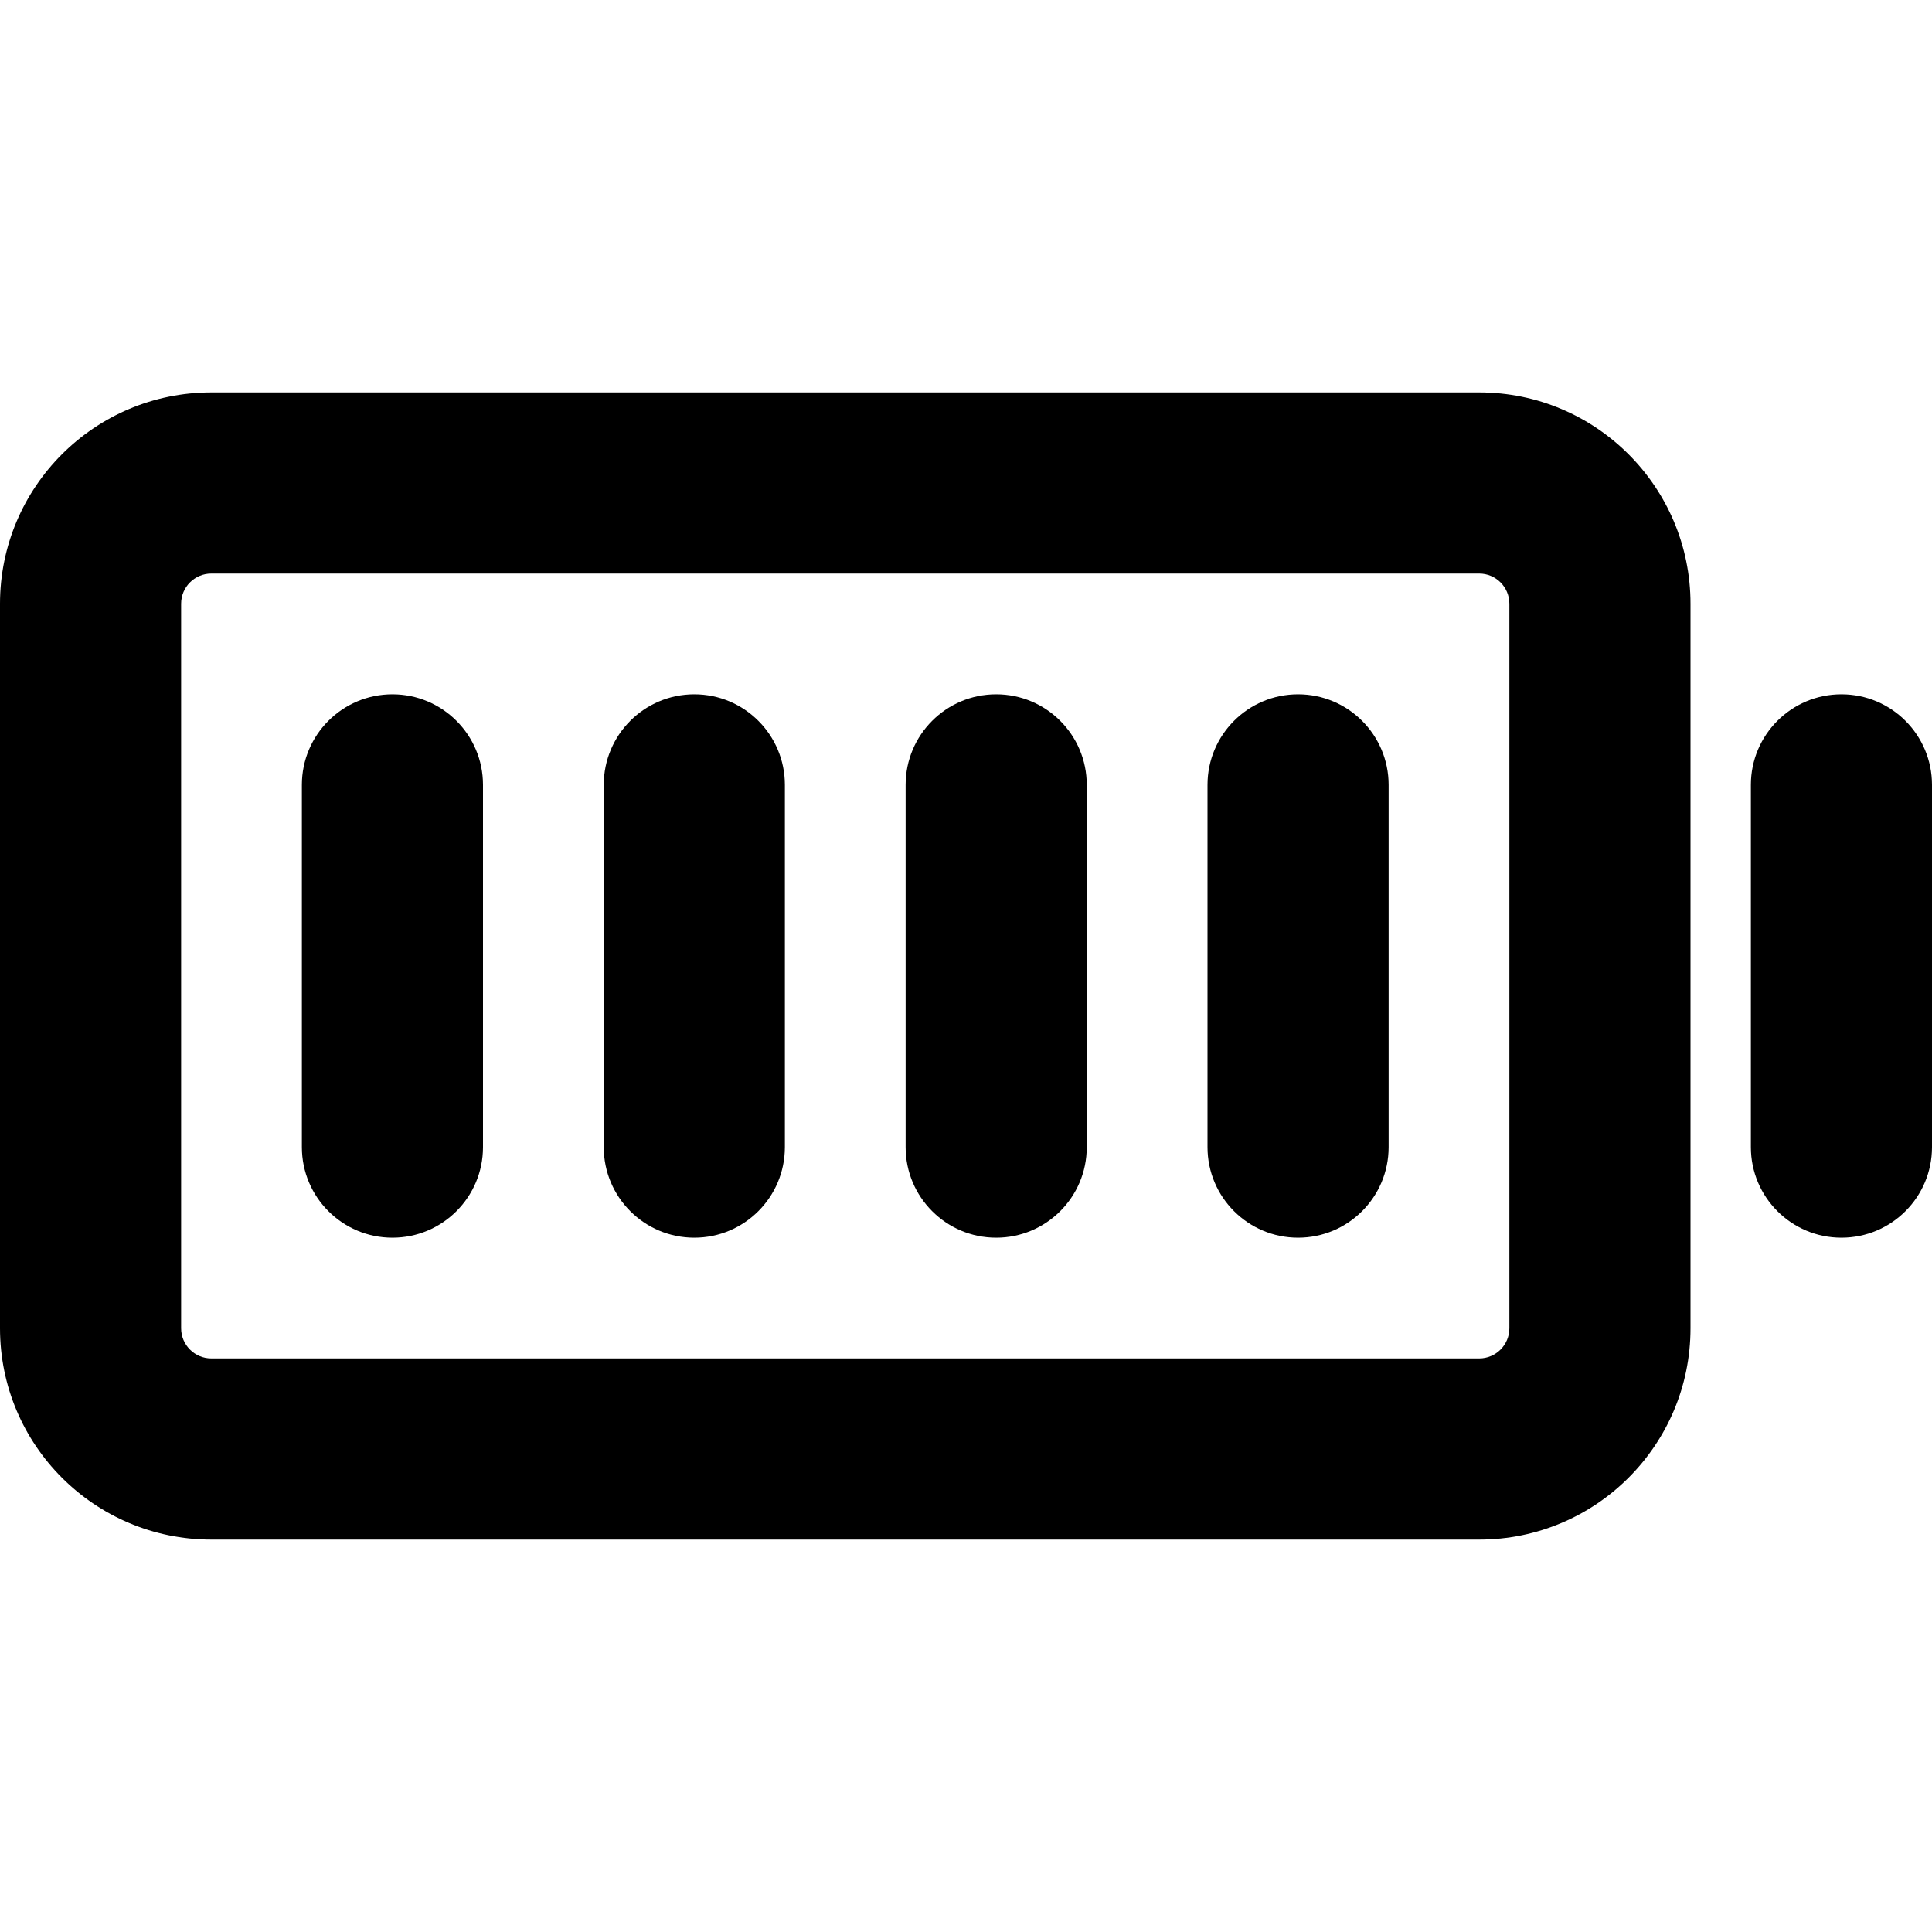
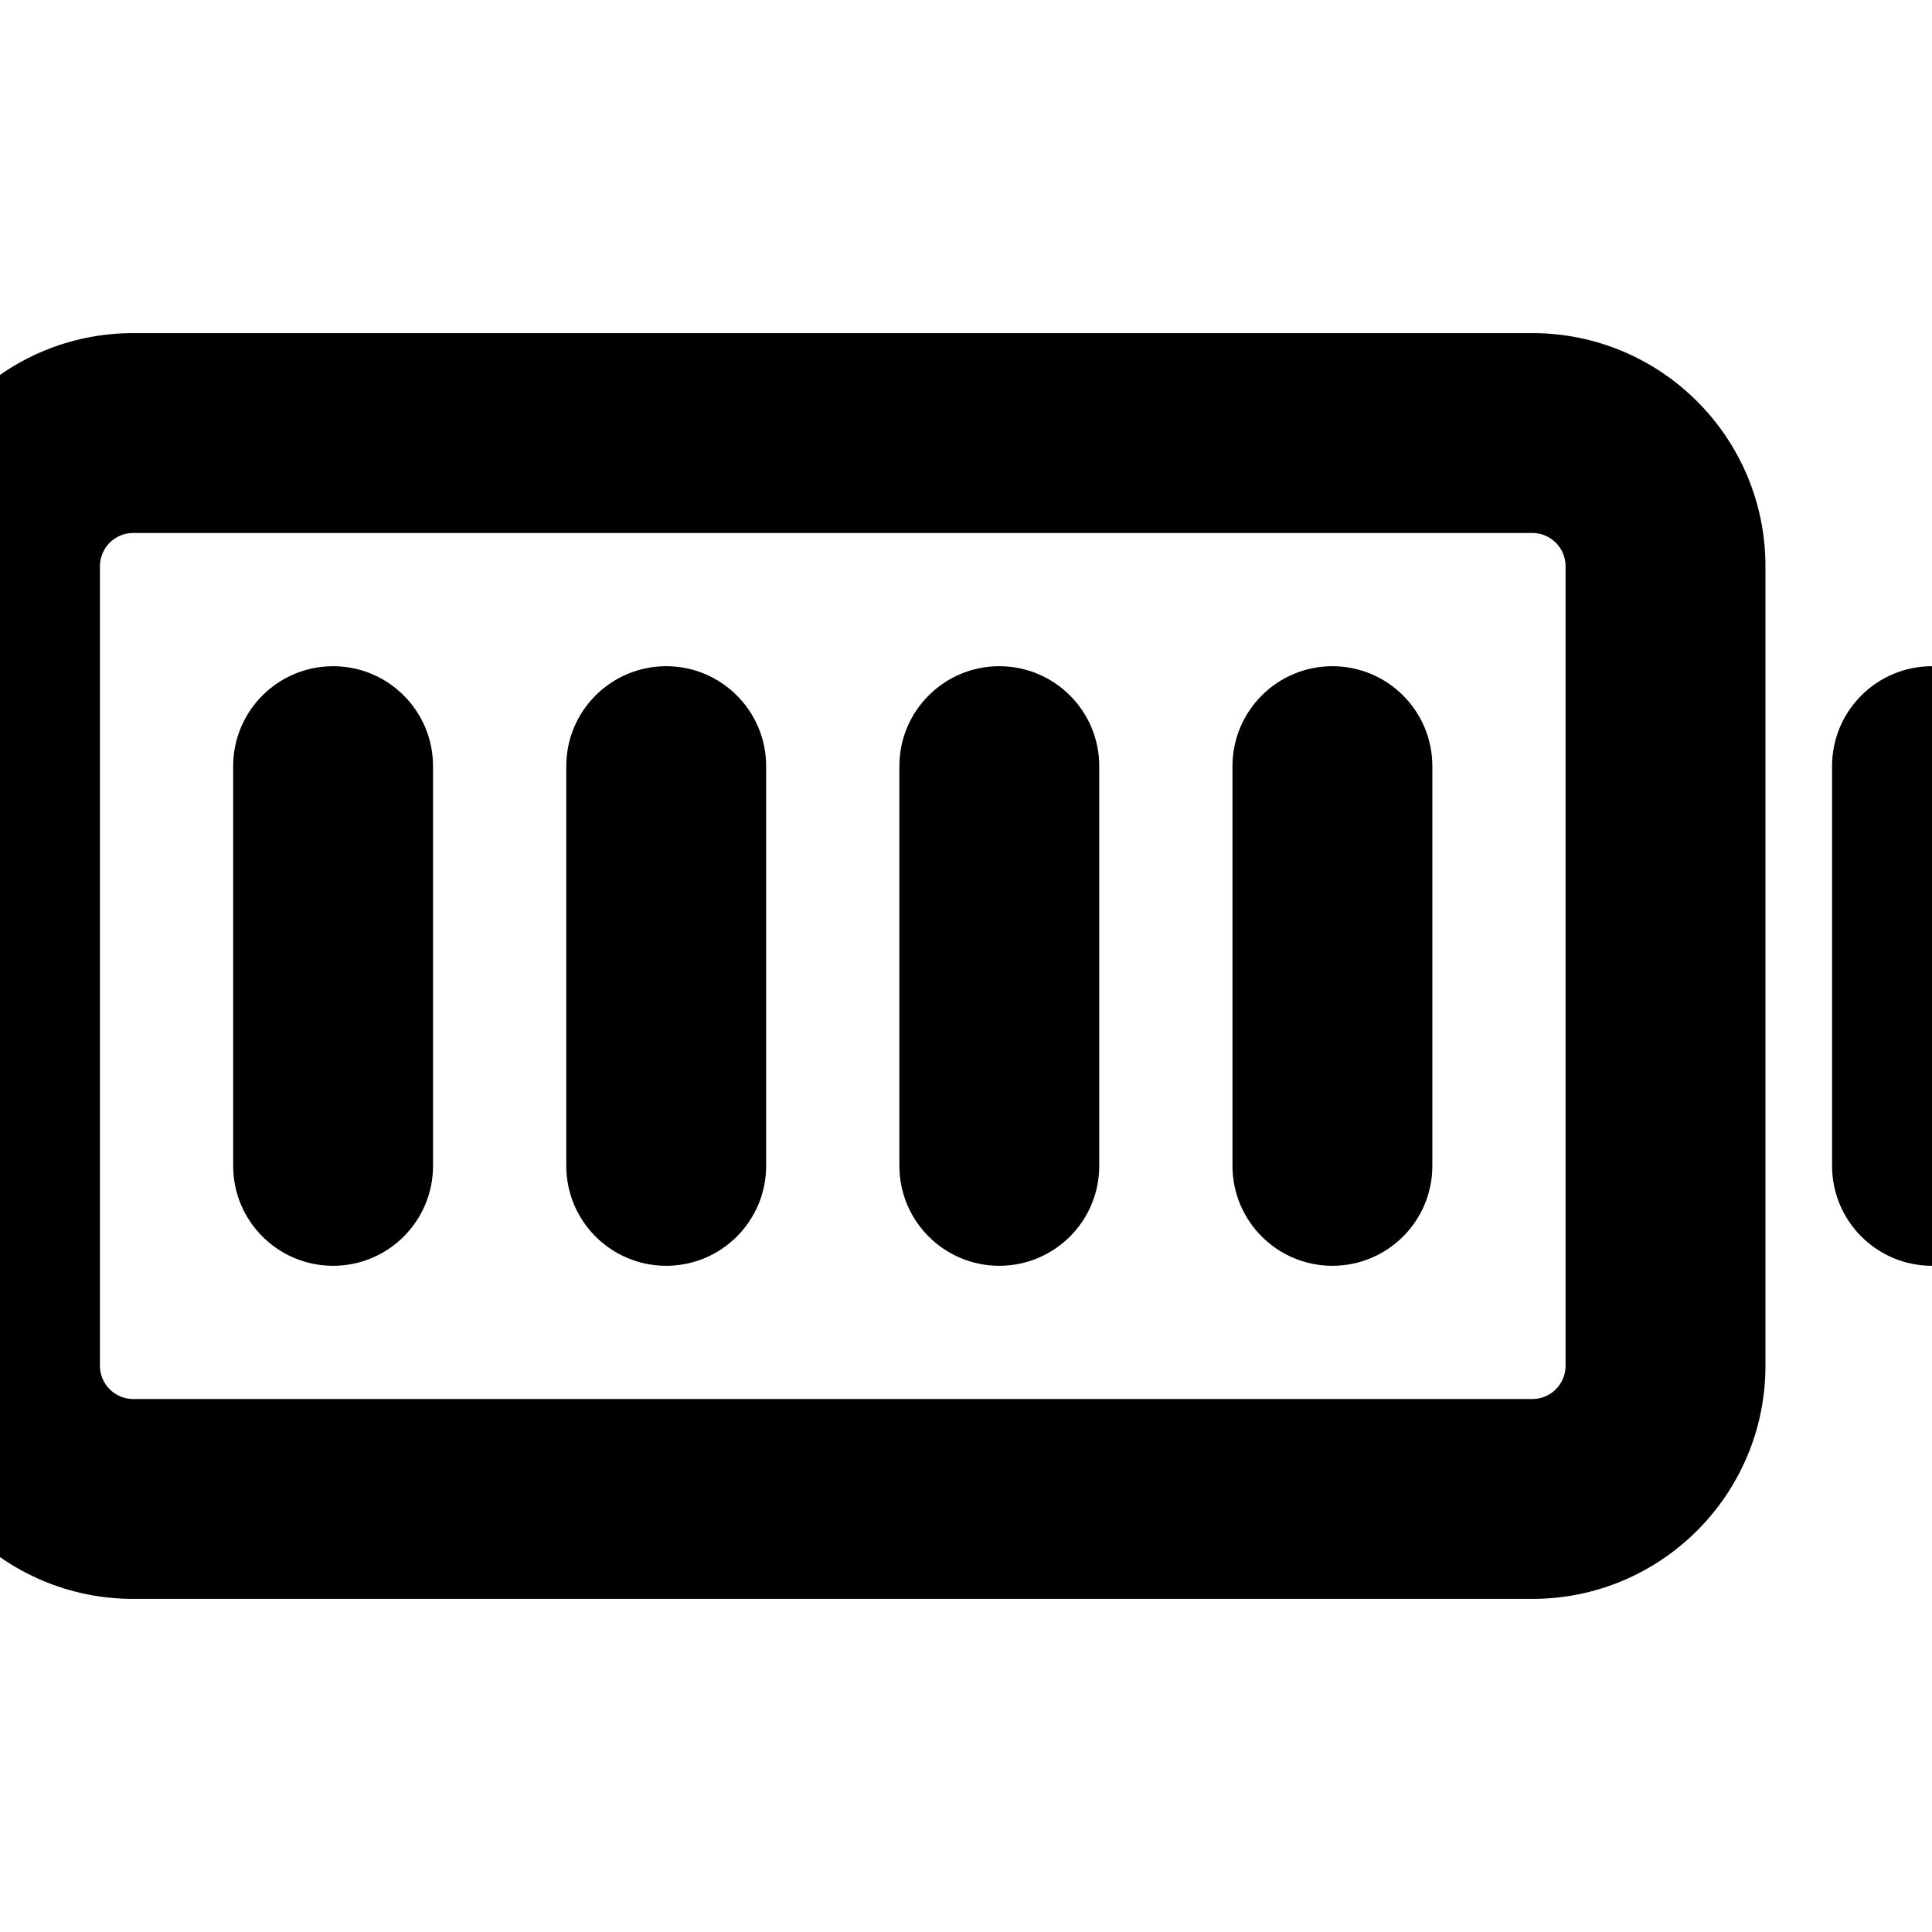
- <svg xmlns="http://www.w3.org/2000/svg" viewBox="0 0 256 256">
+ <svg xmlns="http://www.w3.org/2000/svg" viewBox="12 12 232 232">
  <path d="M196,52H28A28,28,0,0,0,0,80v96a28,28,0,0,0,28,28H196a28,28,0,0,0,28-28V80A28,28,0,0,0,196,52Zm4,124a4,4,0,0,1-4,4H28a4,4,0,0,1-4-4V80a4,4,0,0,1,4-4H196a4,4,0,0,1,4,4Zm-16-72v48a12,12,0,0,1-24,0V104a12,12,0,0,1,24,0Zm-40,0v48a12,12,0,0,1-24,0V104a12,12,0,0,1,24,0Zm-40,0v48a12,12,0,0,1-24,0V104a12,12,0,0,1,24,0Zm-40,0v48a12,12,0,0,1-24,0V104a12,12,0,0,1,24,0Zm192,0v48a12,12,0,0,1-24,0V104a12,12,0,0,1,24,0Z" />
</svg>
